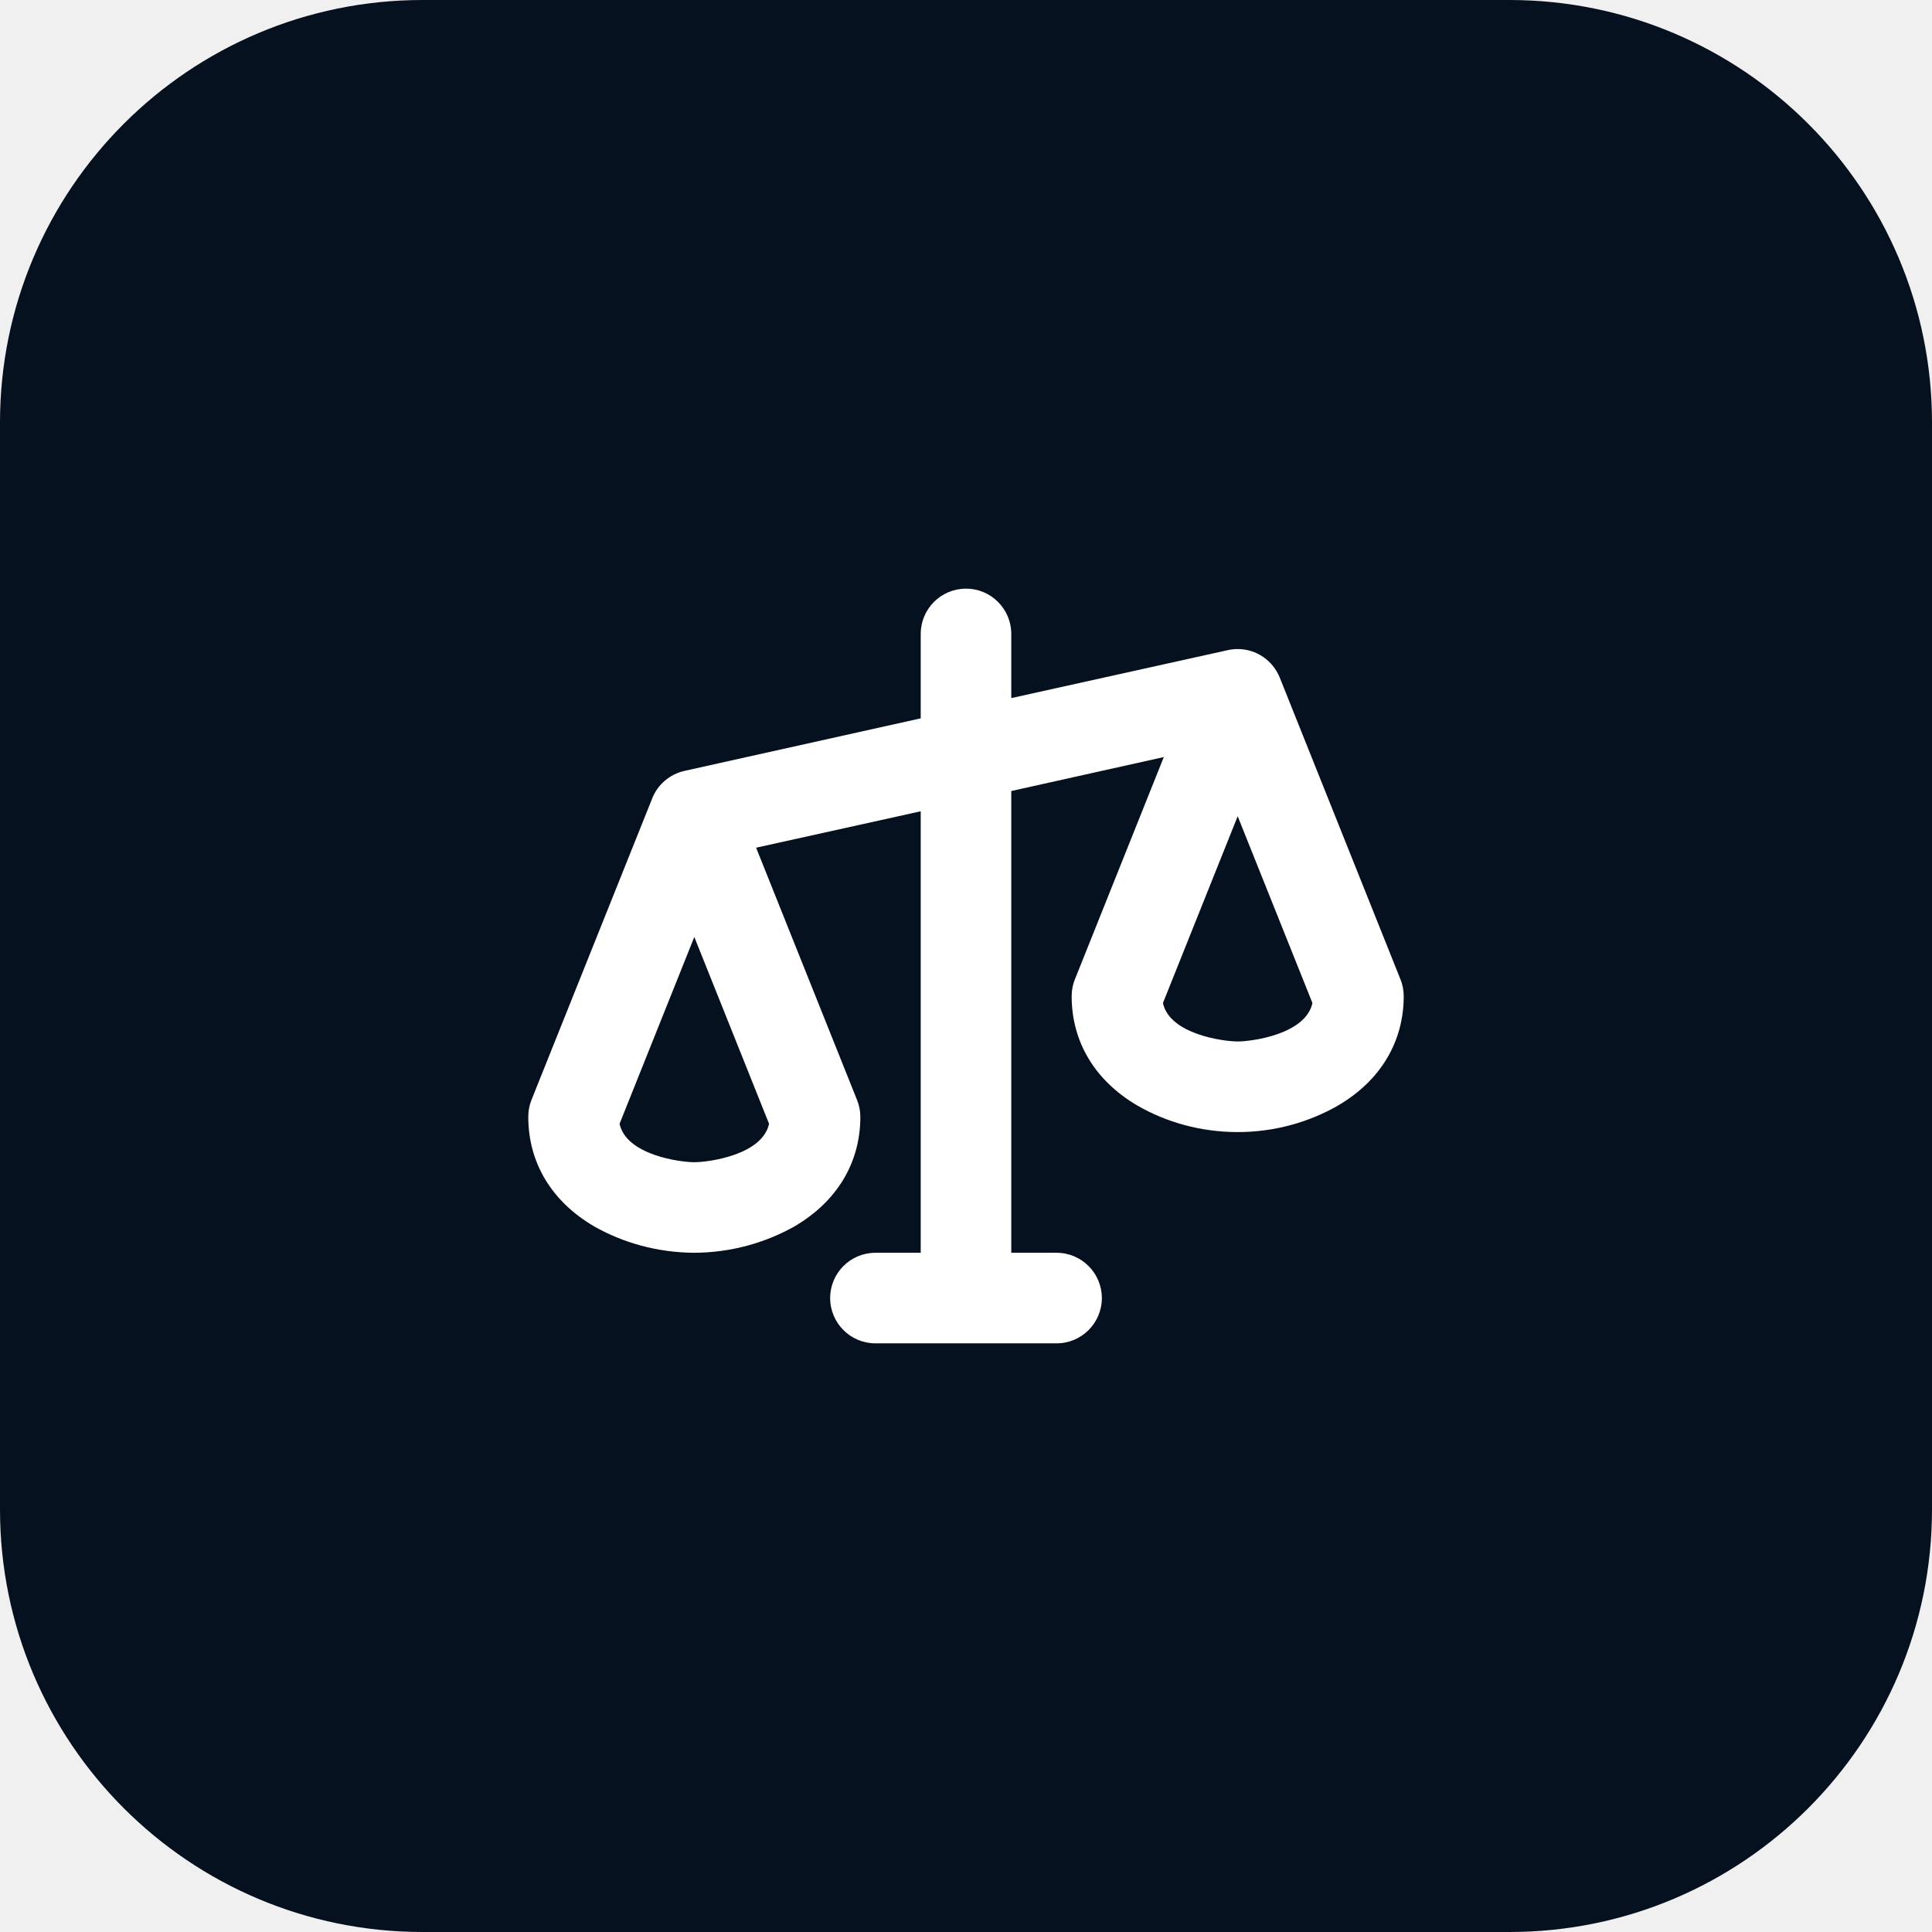
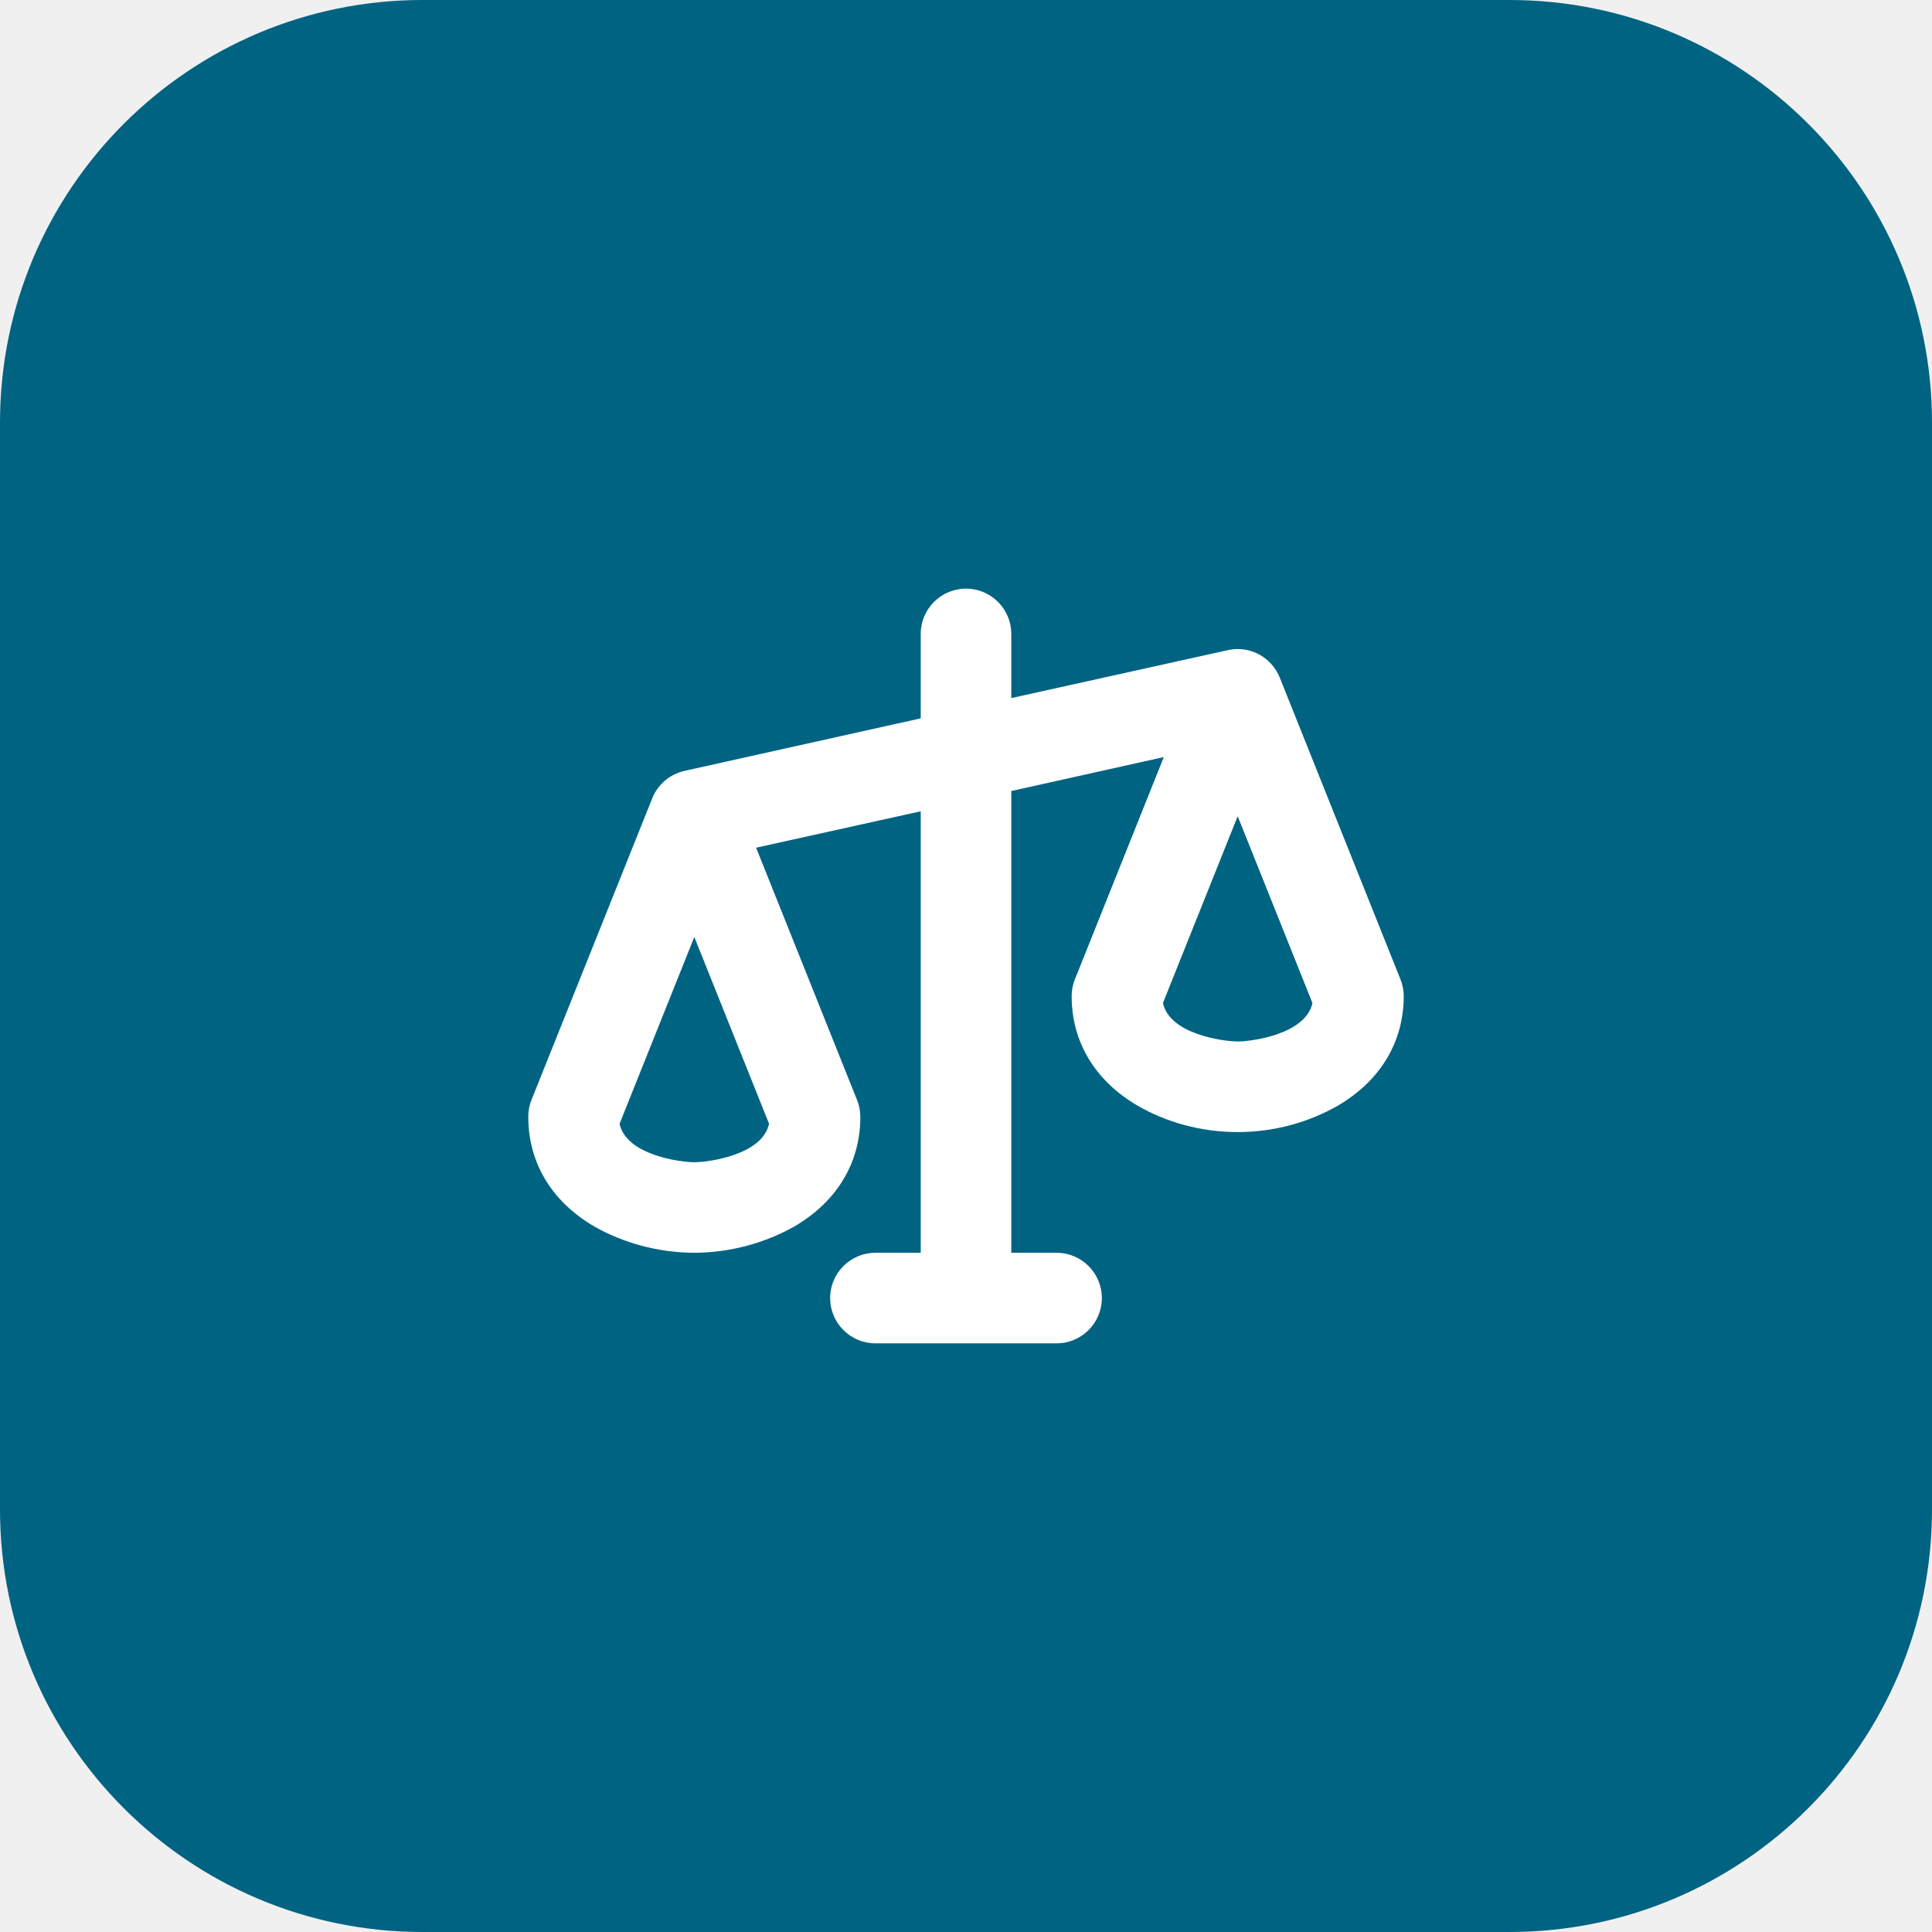
<svg xmlns="http://www.w3.org/2000/svg" width="512" height="512" viewBox="0 0 512 512">
-   <rect width="512" height="512" rx="112" fill="#05111e" />
+   <rect width="512" height="512" rx="112" fill="#006382" />
  <g transform="translate(128, 128) scale(0.25)">
    <path d="M972.56 526.16l-128-320c-7.283-17.812-24.478-30.133-44.551-30.133-3.675 0-7.253 0.413-10.691 1.195l0.322-0.062-229.64 50.84v-68c0-26.51-21.49-48-48-48s-48 21.49-48 48v0 89.48l-250.4 55.68c-15.655 3.558-28.193 14.395-34.044 28.68l-0.116 0.32-128 319.68c-2.177 5.283-3.441 11.417-3.441 17.847 0 0.11 0 0.22 0.001 0.33l-0-0.017c0 48.52 24.8 89.72 69.8 116 30.583 17.421 67.158 27.778 106.134 28l0.066 0c39.042-0.222 75.617-10.579 107.289-28.569l-1.089 0.569c45-26.28 69.8-67.48 69.8-116-0.001-6.427-1.264-12.558-3.556-18.16l0.116 0.32-107.040-267.56 174.48-38.6v468h-48c-26.51 0-48 21.49-48 48s21.49 48 48 48v0h192c26.51 0 48-21.49 48-48s-21.49-48-48-48v0h-48v-489.48l161.68-36-94.24 235.6c-2.176 5.283-3.44 11.416-3.44 17.844 0 0.013 0 0.025 0 0.038l-0-0.002c0 48.52 24.8 89.72 69.8 116 30.527 17.636 67.149 28.042 106.2 28.042s75.673-10.406 107.242-28.596l-1.042 0.554c45-26.28 69.8-67.48 69.8-116-0.001-6.427-1.264-12.558-3.556-18.16l0.116 0.32zM224 720c-14.84 0-72-7.48-79.24-40.72l79.24-198.040 79.24 198.040c-7.24 33.24-64.4 40.72-79.24 40.72zM800 592c-14.84 0-72-7.48-79.24-40.72l79.24-198.040 79.24 198.040c-7.24 33.24-64.4 40.72-79.24 40.72z" fill="white" />
  </g>
</svg>
